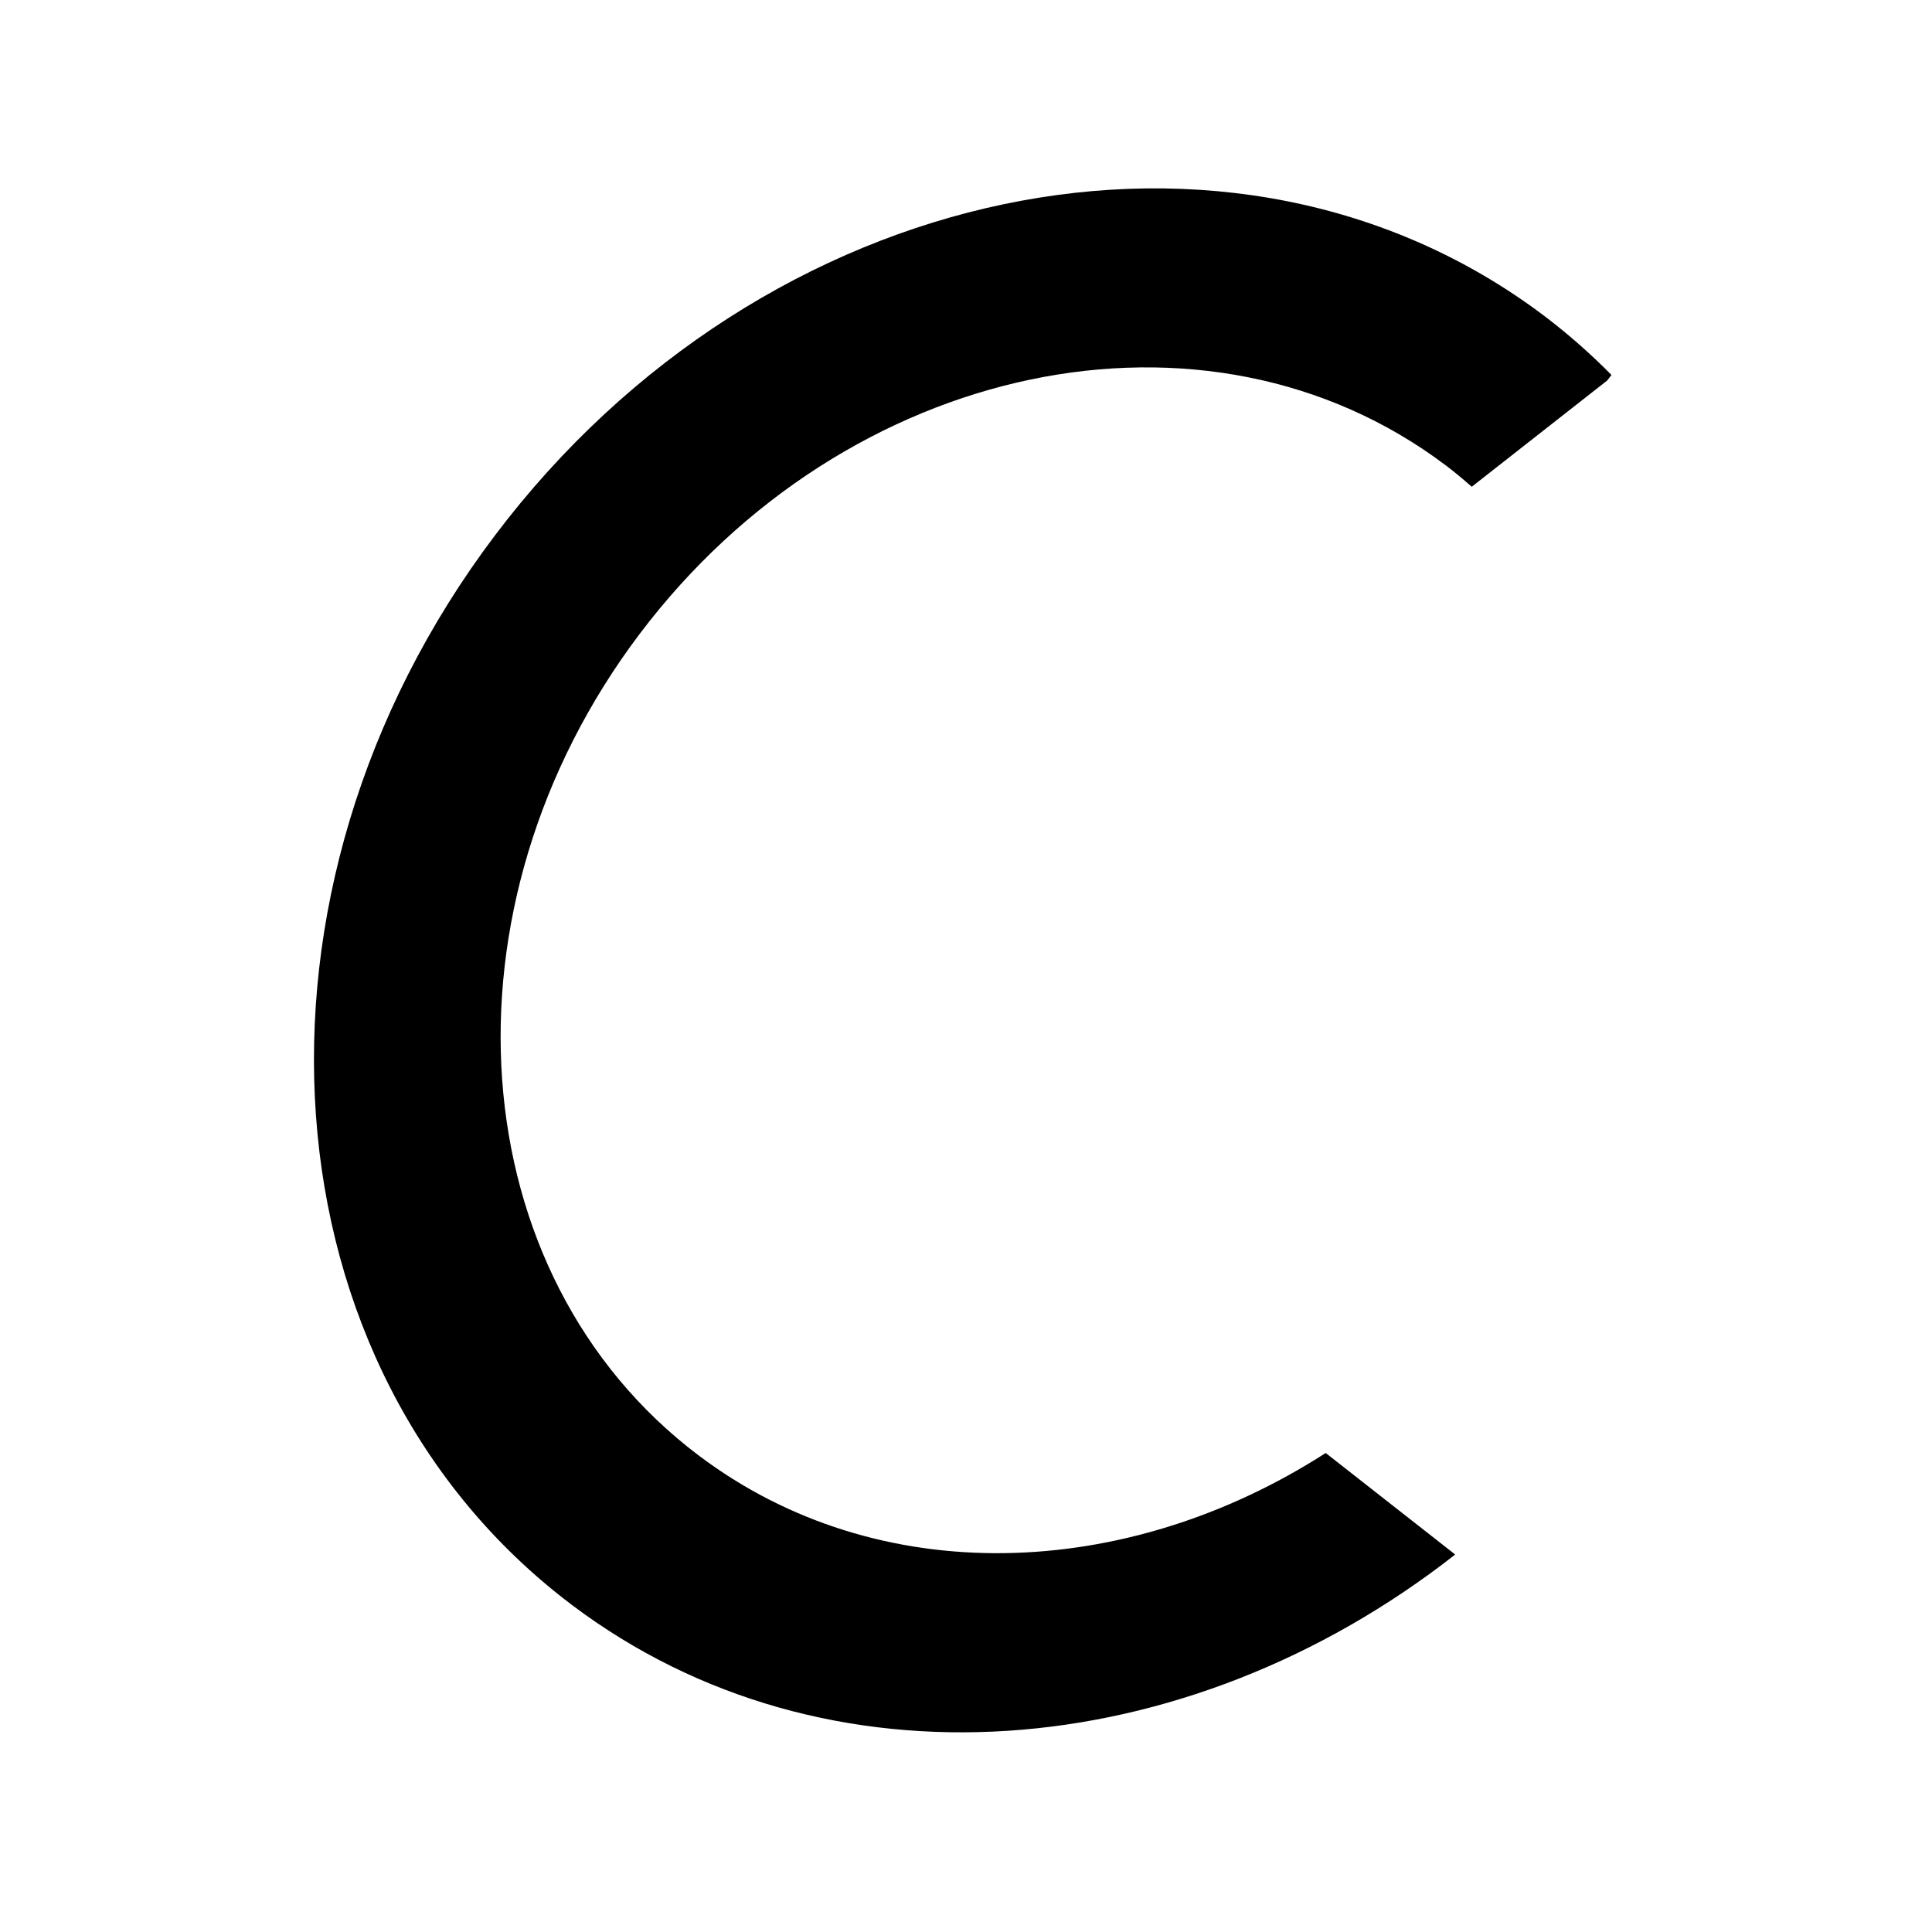
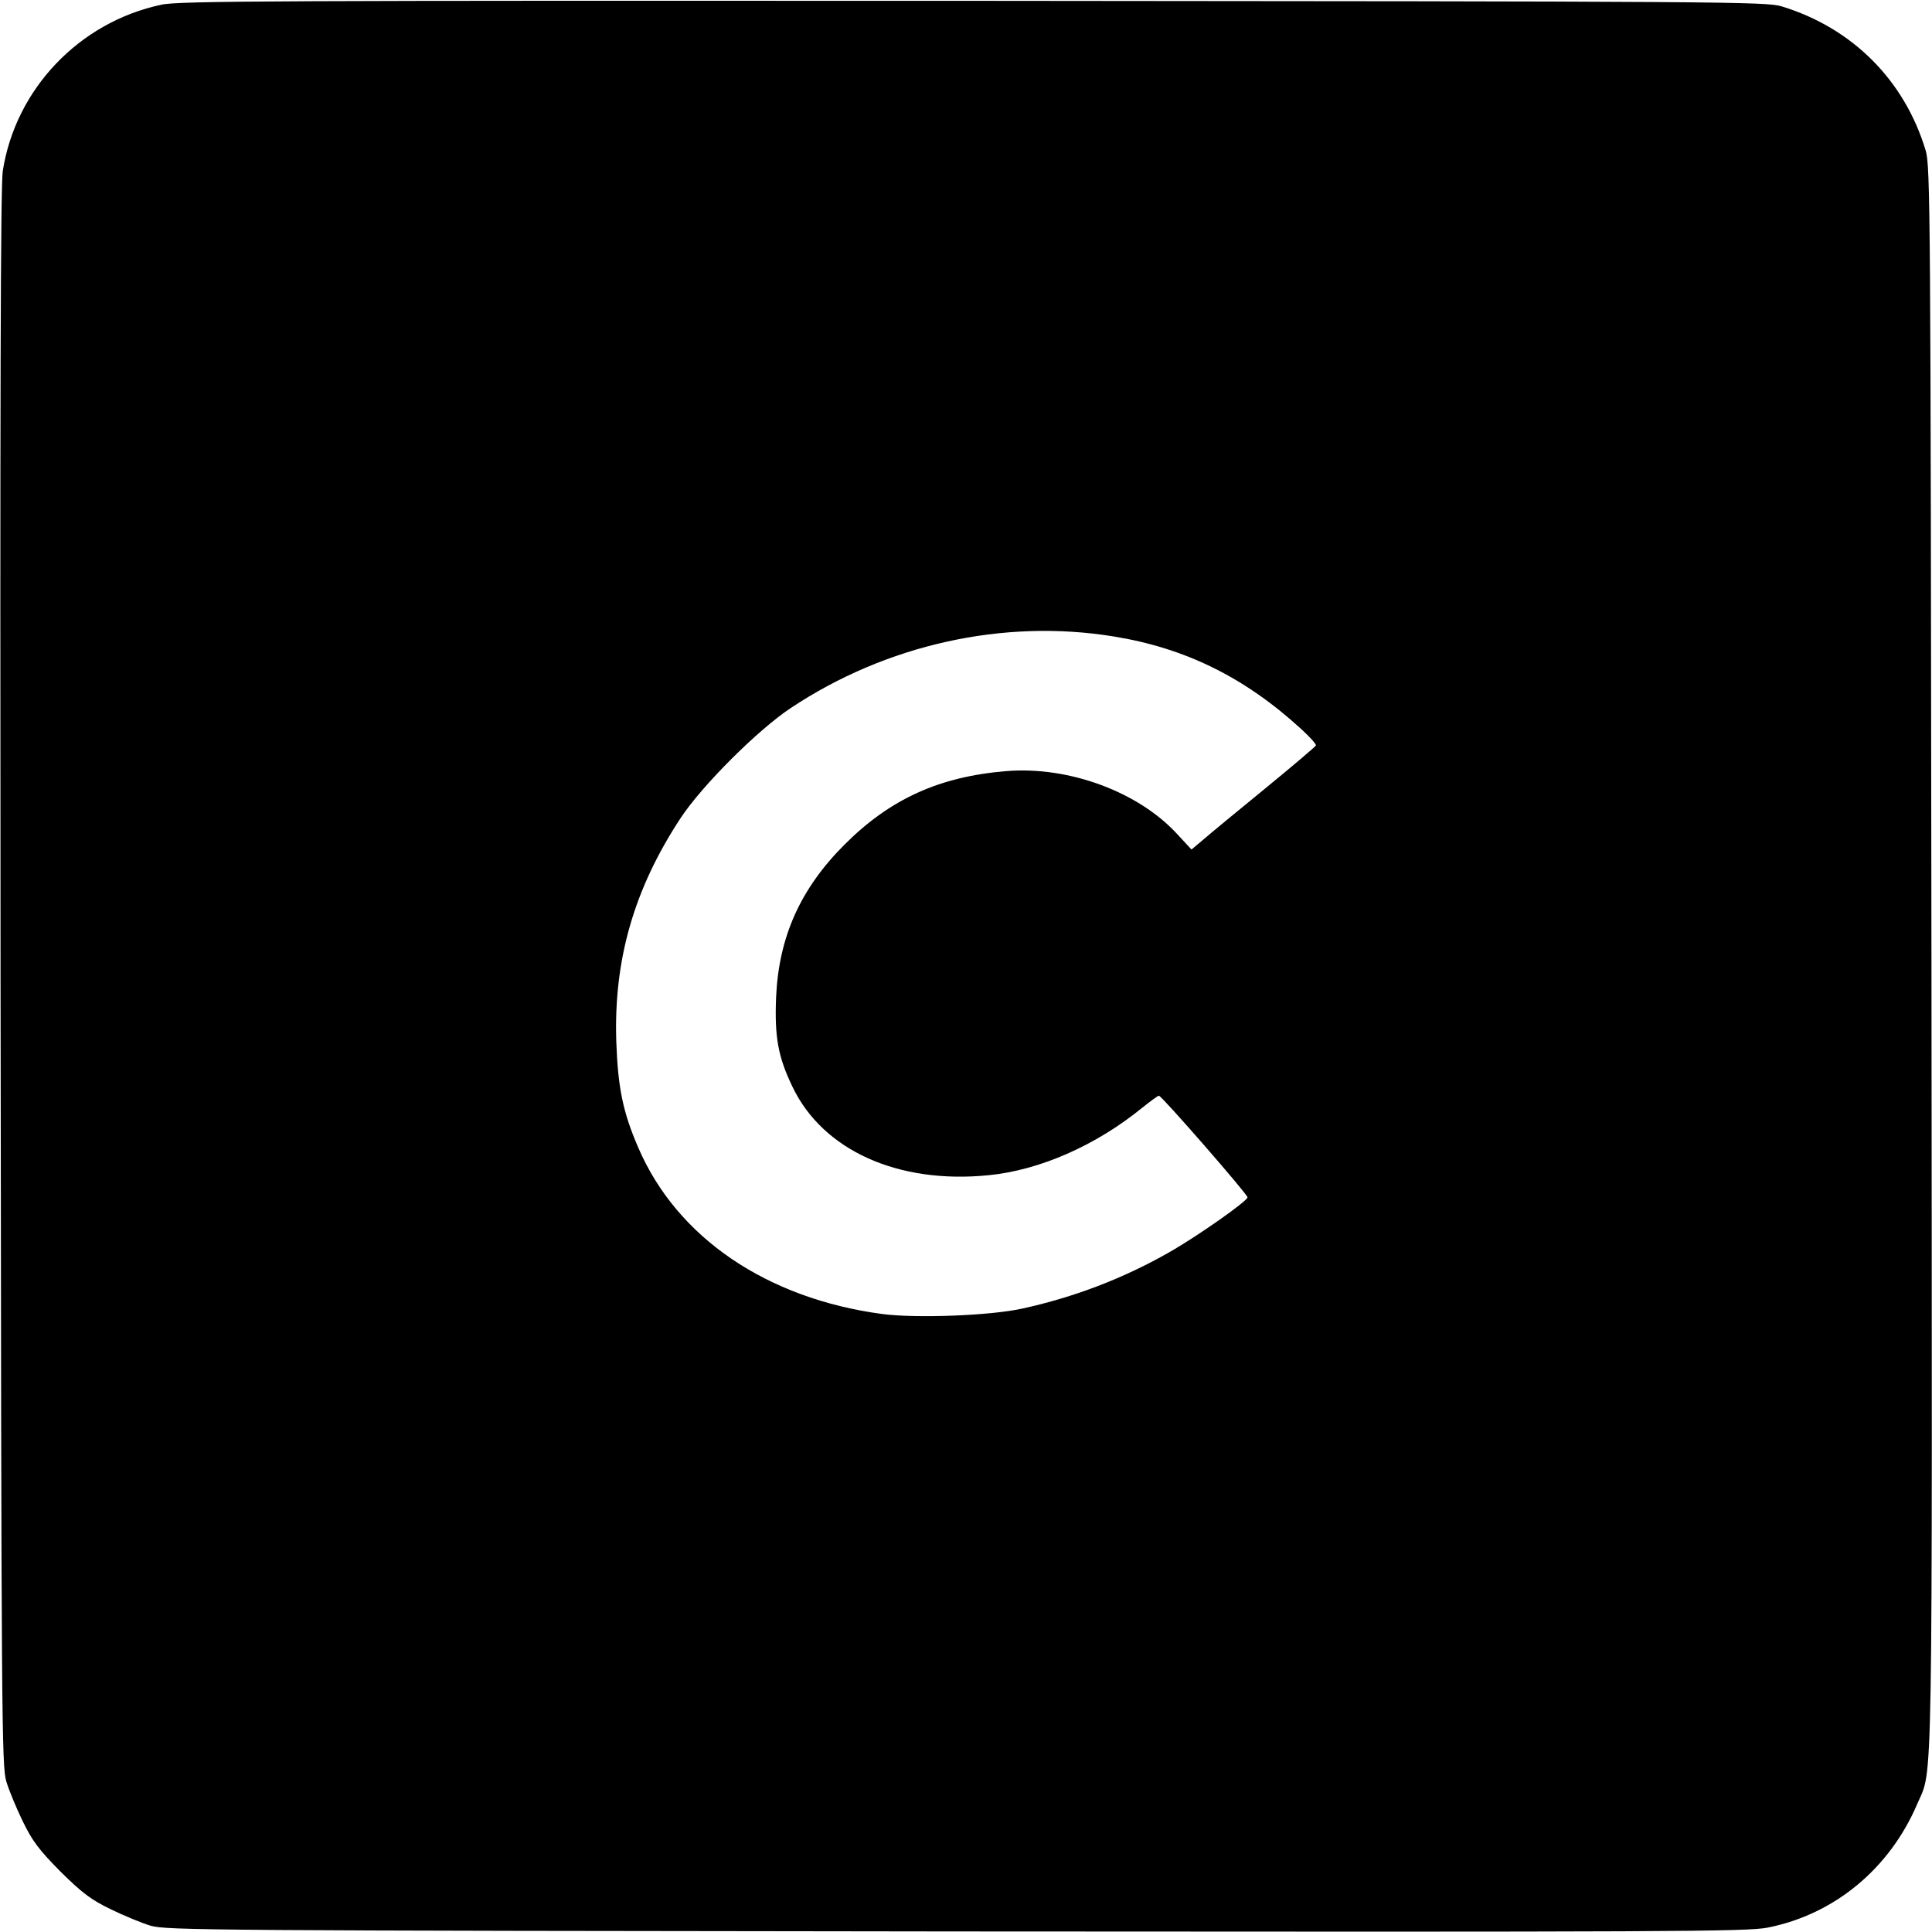
- <svg xmlns="http://www.w3.org/2000/svg" width="100" height="100" viewBox="0 0 100 100">
-   <path d="M74.834 24.087c.466.354.91.728 1.344 1.107l7.014-5.502.218-.284a32.387 32.387 0 0 0-3.475-3.054C63.84 4.207 39.52 9.29 25.618 27.714c-13.903 18.42-12.126 43.197 3.97 55.347 13.14 9.92 31.76 8.347 45.722-2.59l-.016-.03-6.676-5.234c-10.344 6.65-23.178 7.13-32.46.123-12.365-9.33-13.73-28.367-3.05-42.518 10.68-14.15 29.362-18.054 41.726-8.723" fill-rule="evenodd" />
+ <svg xmlns="http://www.w3.org/2000/svg" version="1.0" width="700pt" height="700pt" viewBox="0 0 700 700" preserveAspectRatio="xMidYMid meet">
+   <g transform="translate(0,700) scale(0.1,-0.1)" fill="#000000" stroke="none">
+     <path d="M585 6983 c-298 -63 -529 -306 -575 -603 -8 -56 -10 -810 -8 -2925 3 -2706 4 -2853 21 -2910 10 -33 37 -98 60 -145 34 -70 58 -102 136 -181 79 -78 111 -102 181 -136 47 -23 112 -50 145 -60 57 -17 203 -18 2920 -21 2593 -2 2867 -1 2940 14 242 48 442 214 542 449 57 133 54 -46 51 3070 -3 2717 -4 2863 -21 2920 -77 255 -266 444 -522 522 -57 17 -193 18 -2930 20 -2517 1 -2879 0 -2940 -14z m3450 -2289 c260 -42 476 -149 679 -335 31 -28 55 -55 54 -60 -2 -4 -84 -74 -183 -155 -99 -81 -200 -164 -224 -185 l-44 -37 -50 54 c-141 155 -395 249 -622 230 -242 -20 -420 -101 -585 -266 -160 -160 -238 -334 -248 -552 -6 -145 7 -217 59 -325 110 -231 383 -354 711 -321 185 18 389 108 556 244 30 24 57 44 61 44 10 0 321 -357 321 -368 0 -14 -186 -144 -285 -200 -165 -94 -343 -162 -530 -203 -116 -26 -385 -36 -508 -20 -419 56 -744 277 -884 602 -56 129 -74 217 -80 384 -10 297 64 554 233 811 77 117 278 318 398 398 347 231 772 325 1171 260z" />
+   </g>
</svg>
